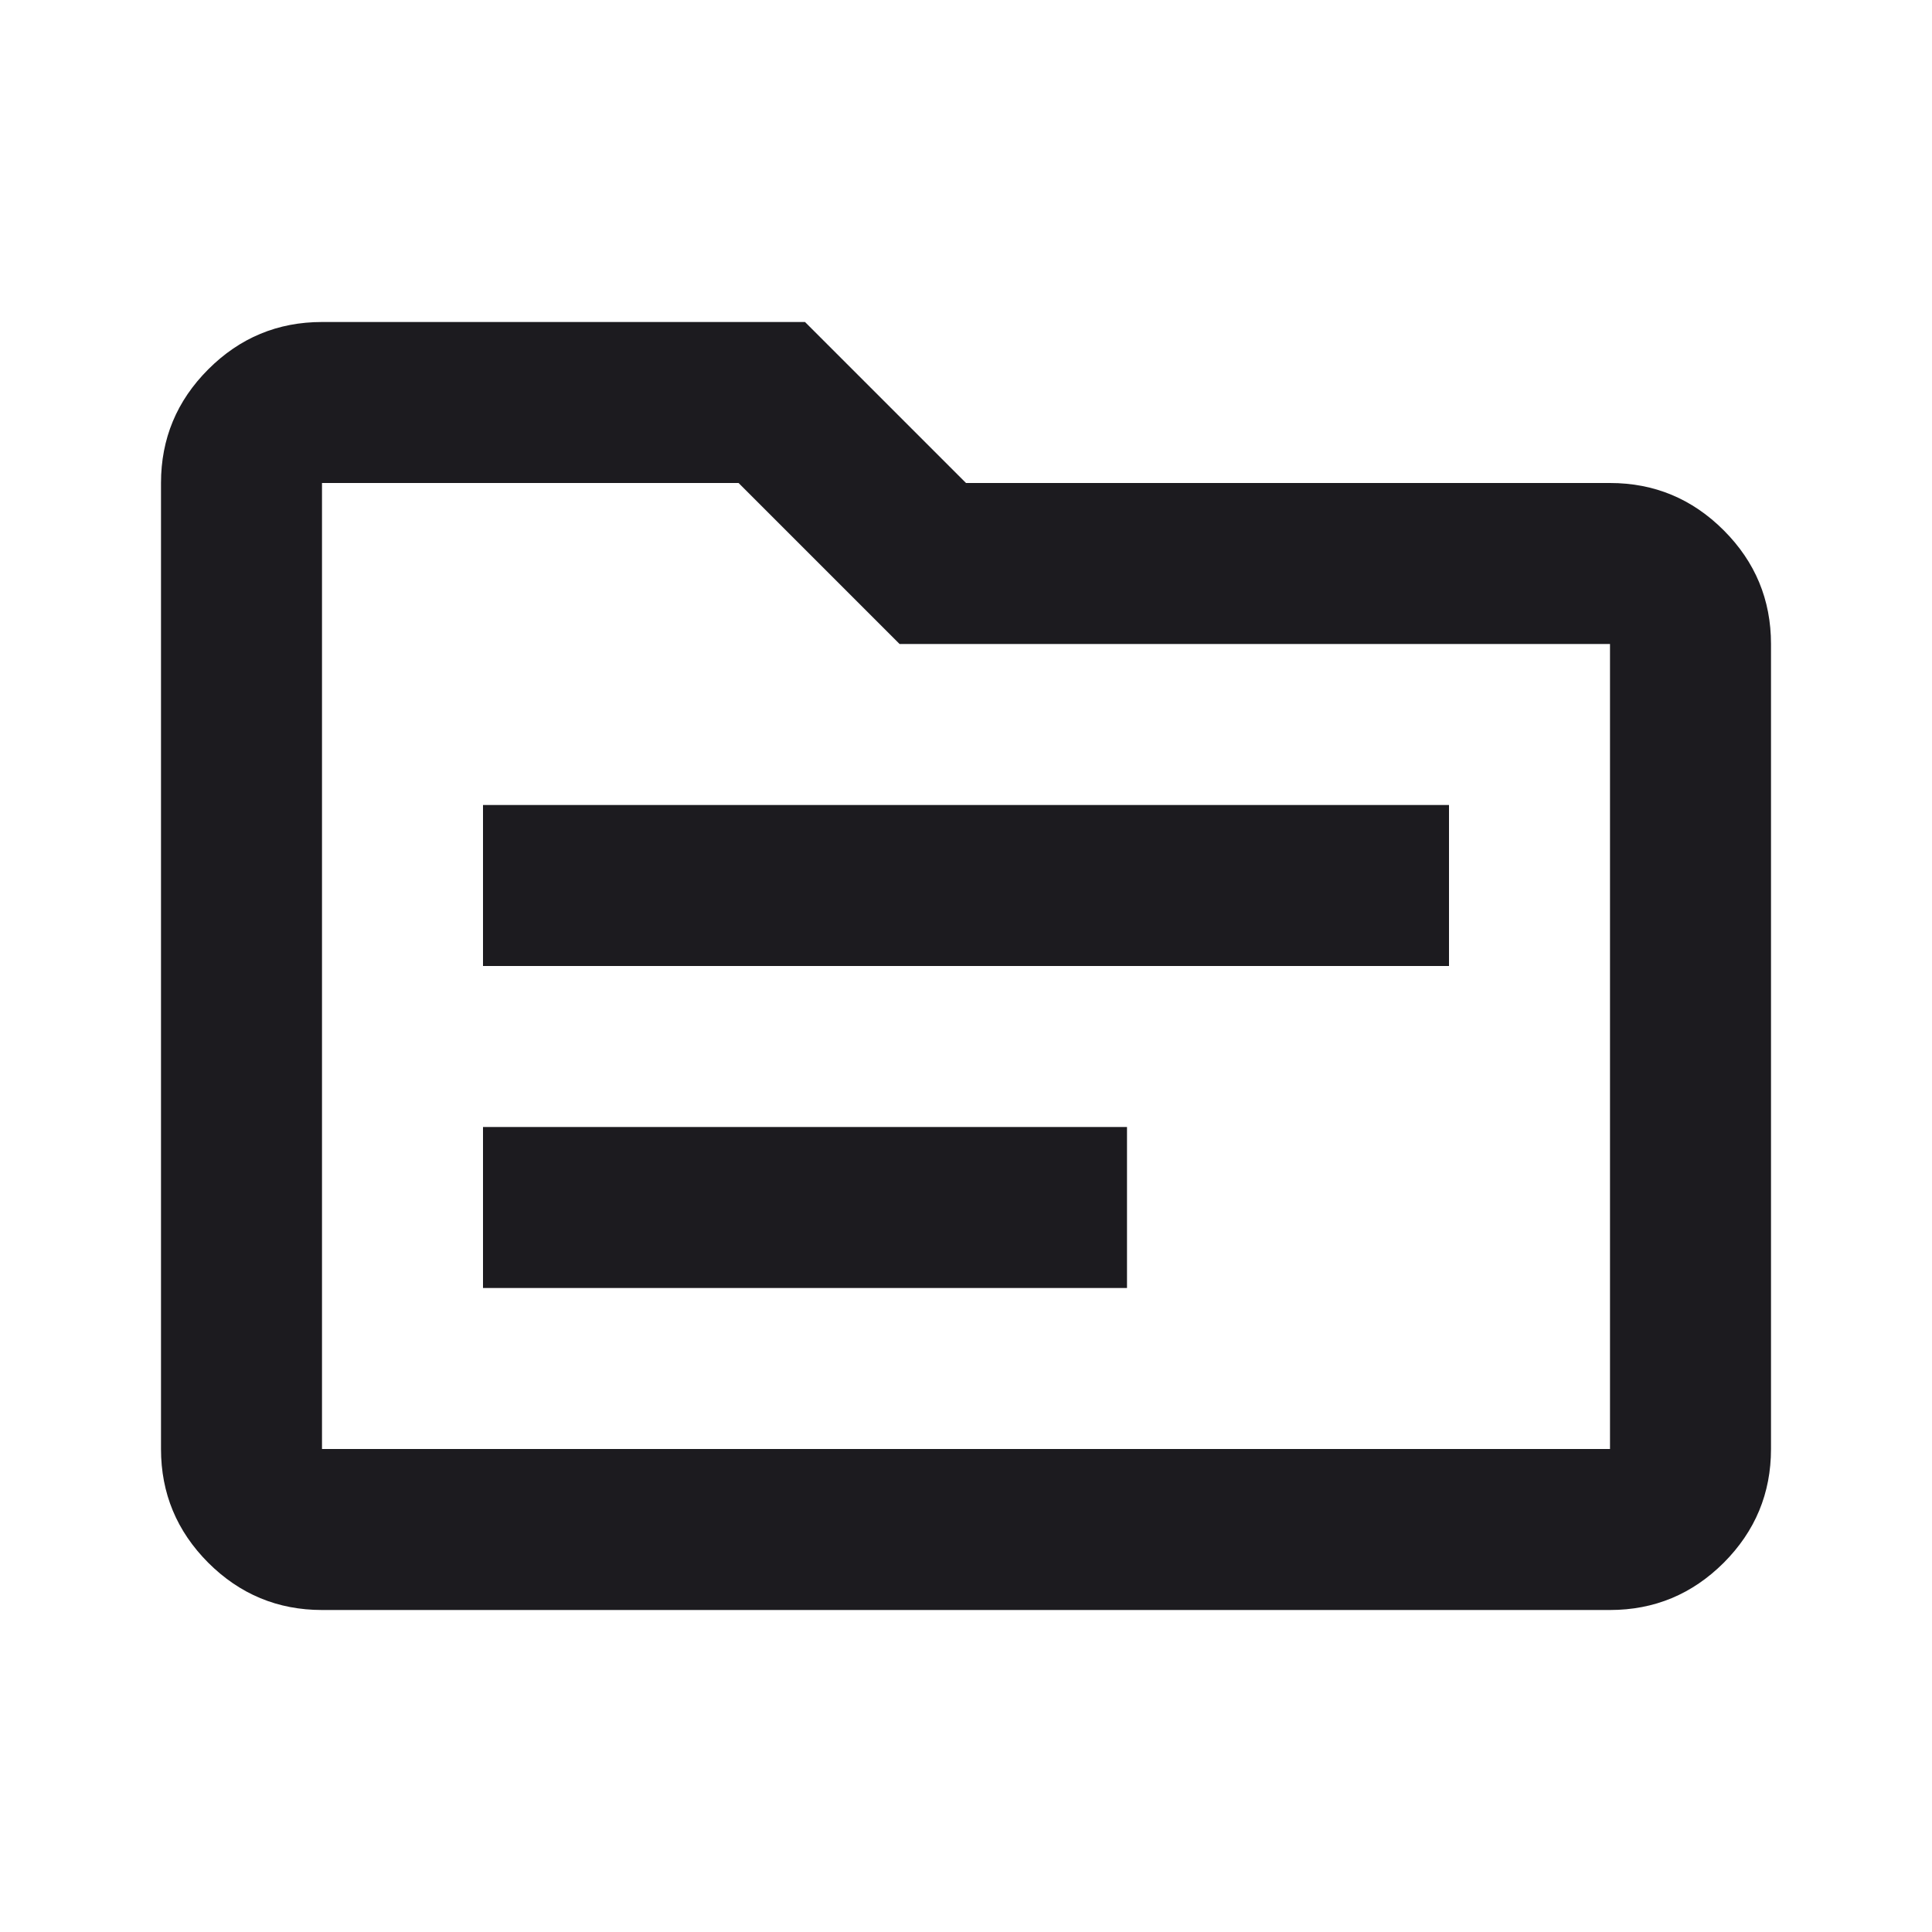
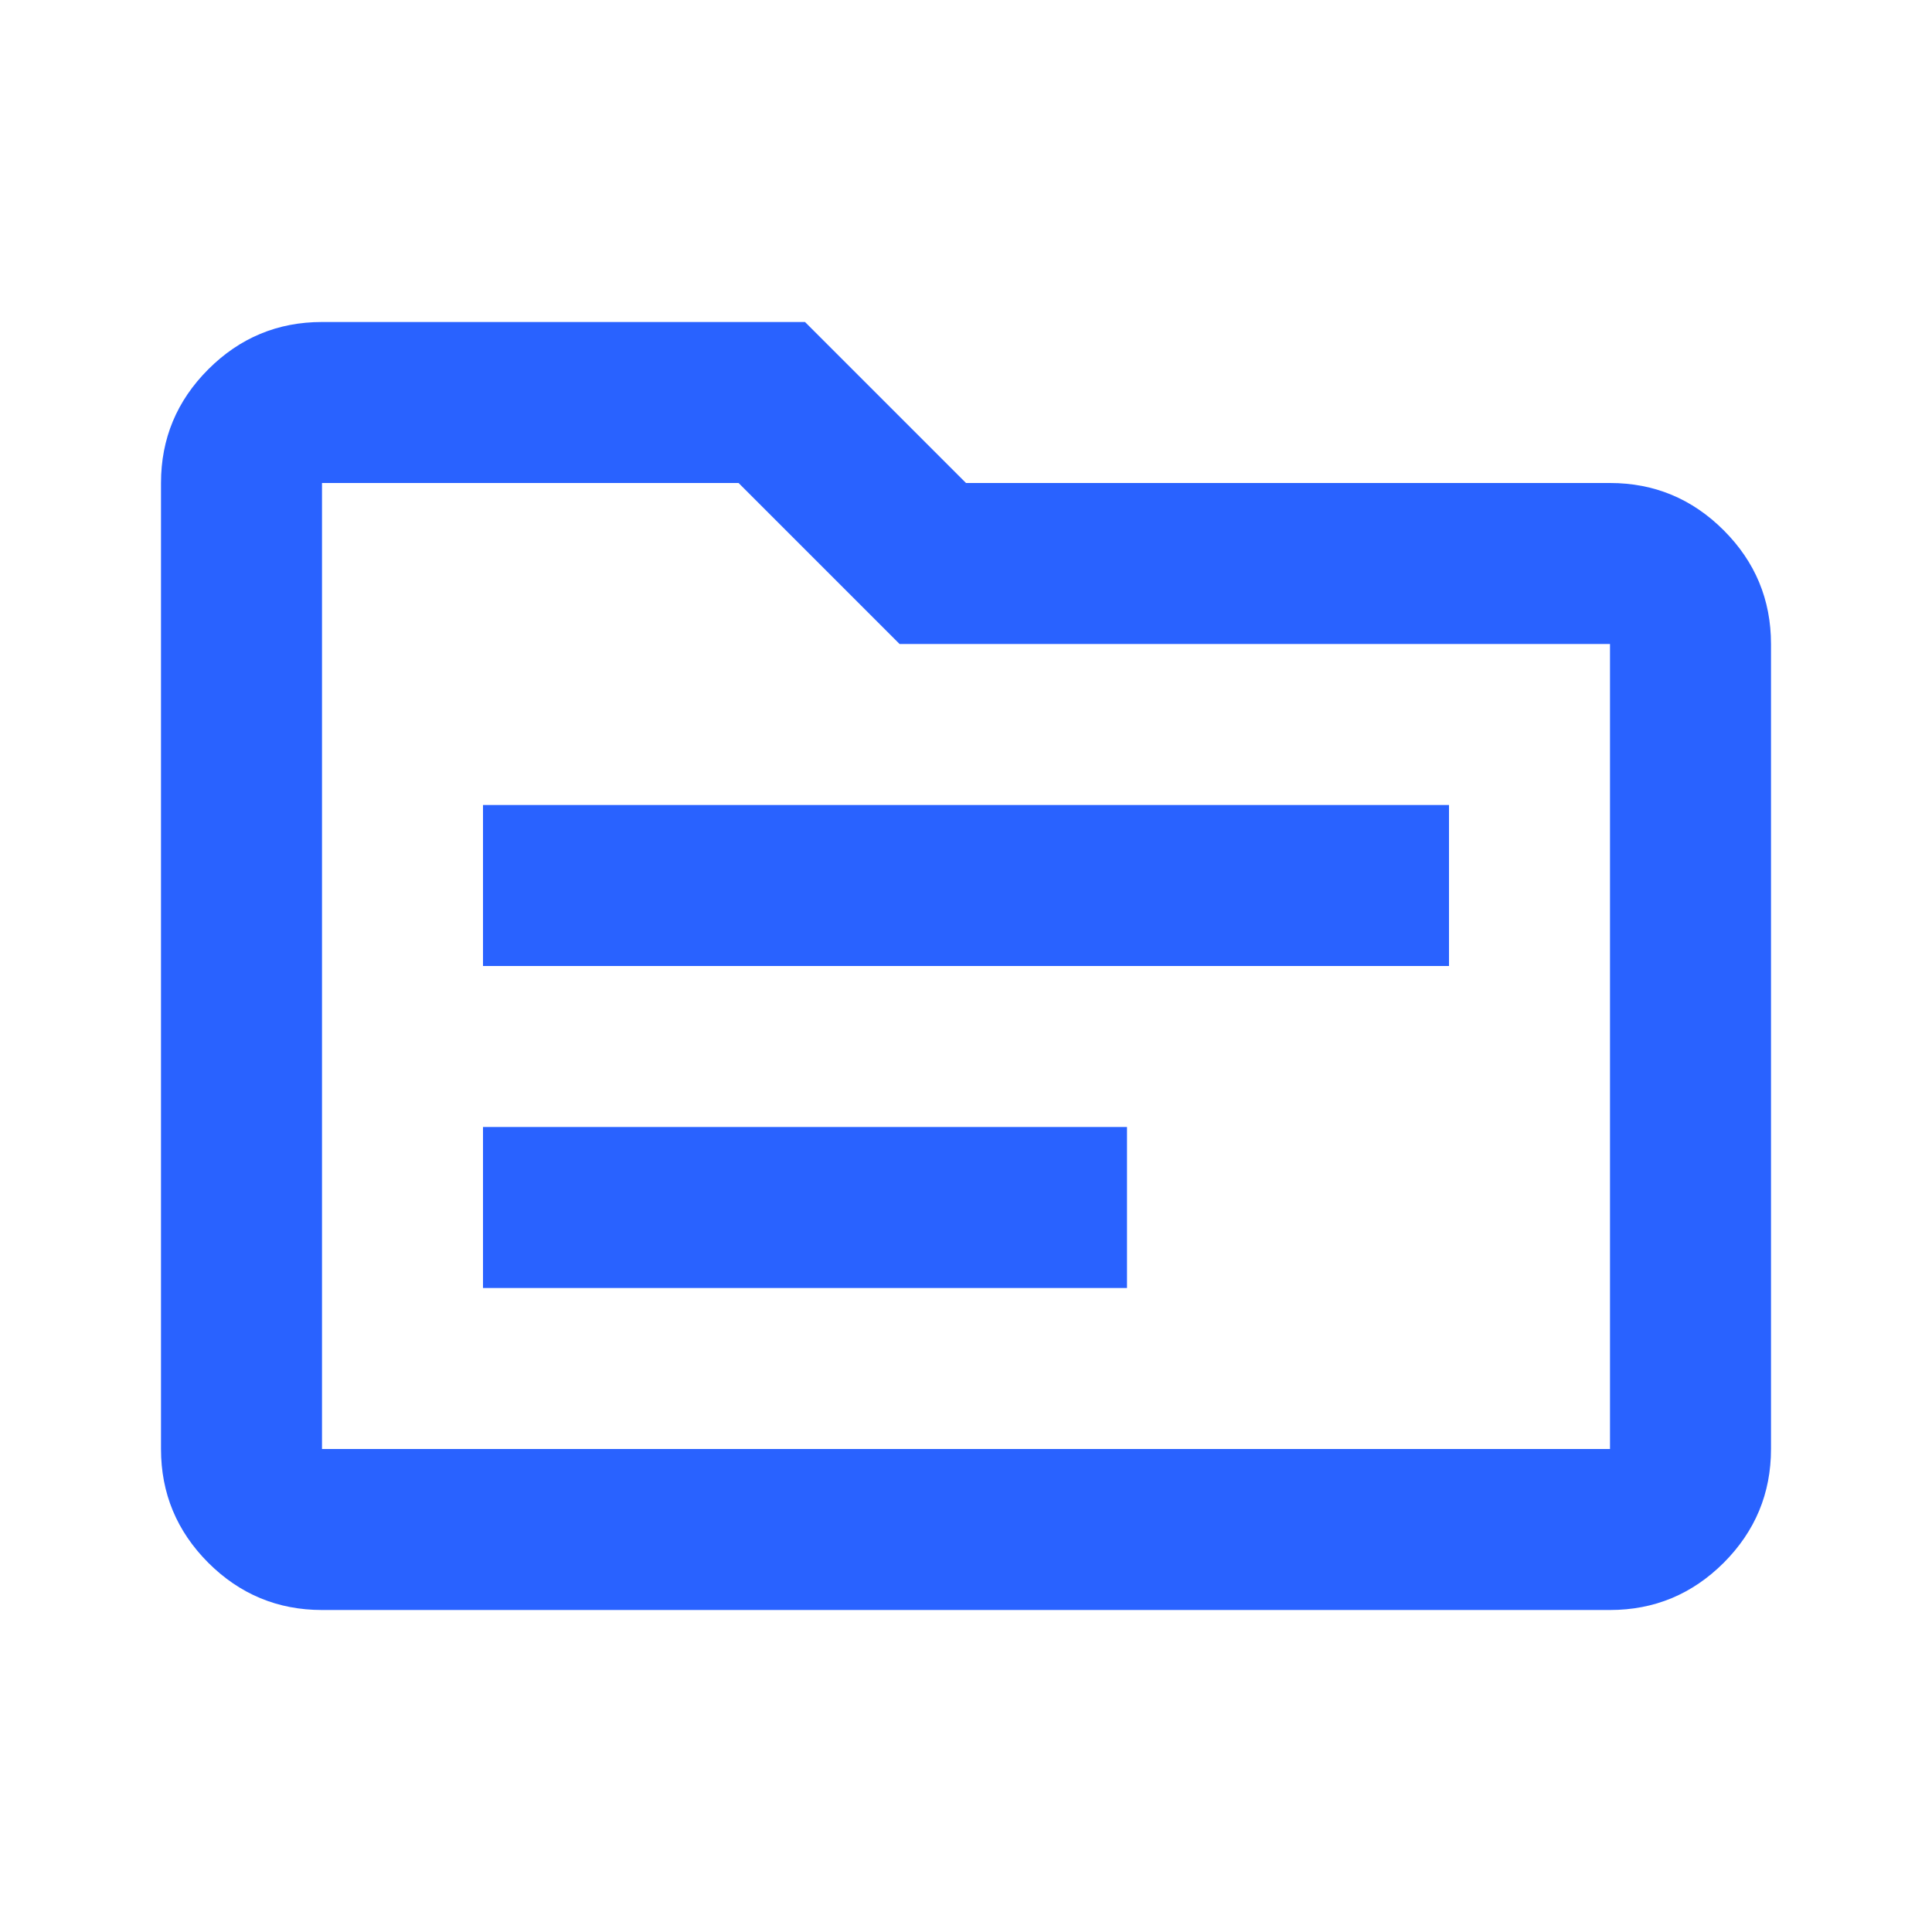
<svg xmlns="http://www.w3.org/2000/svg" width="24" height="24" viewBox="0 0 24 24" fill="none">
  <mask id="mask0_533_43" style="mask-type:alpha" maskUnits="userSpaceOnUse" x="0" y="0" width="24" height="24">
    <rect width="24" height="24" fill="#D9D9D9" />
  </mask>
  <g mask="url(#mask0_533_43)">
-     <path d="M6 12H18V10H6V12ZM6 16H14V14H6V16ZM4 20C3.45 20 2.979 19.804 2.587 19.413C2.196 19.021 2 18.55 2 18V6C2 5.45 2.196 4.979 2.587 4.588C2.979 4.196 3.45 4 4 4H10L12 6H20C20.55 6 21.021 6.196 21.413 6.588C21.804 6.979 22 7.45 22 8V18C22 18.55 21.804 19.021 21.413 19.413C21.021 19.804 20.55 20 20 20H4ZM4 18H20V8H11.175L9.175 6H4V18Z" fill="#1C1B1F" />
+     <path d="M6 12H18V10H6V12ZM6 16H14V14H6V16ZM4 20C3.45 20 2.979 19.804 2.587 19.413C2.196 19.021 2 18.55 2 18V6C2 5.45 2.196 4.979 2.587 4.588C2.979 4.196 3.45 4 4 4H10L12 6H20C20.55 6 21.021 6.196 21.413 6.588C21.804 6.979 22 7.45 22 8V18C22 18.55 21.804 19.021 21.413 19.413C21.021 19.804 20.55 20 20 20H4ZM4 18H20V8H11.175L9.175 6H4V18Z" fill="#2962ff" />
  </g>
</svg>
